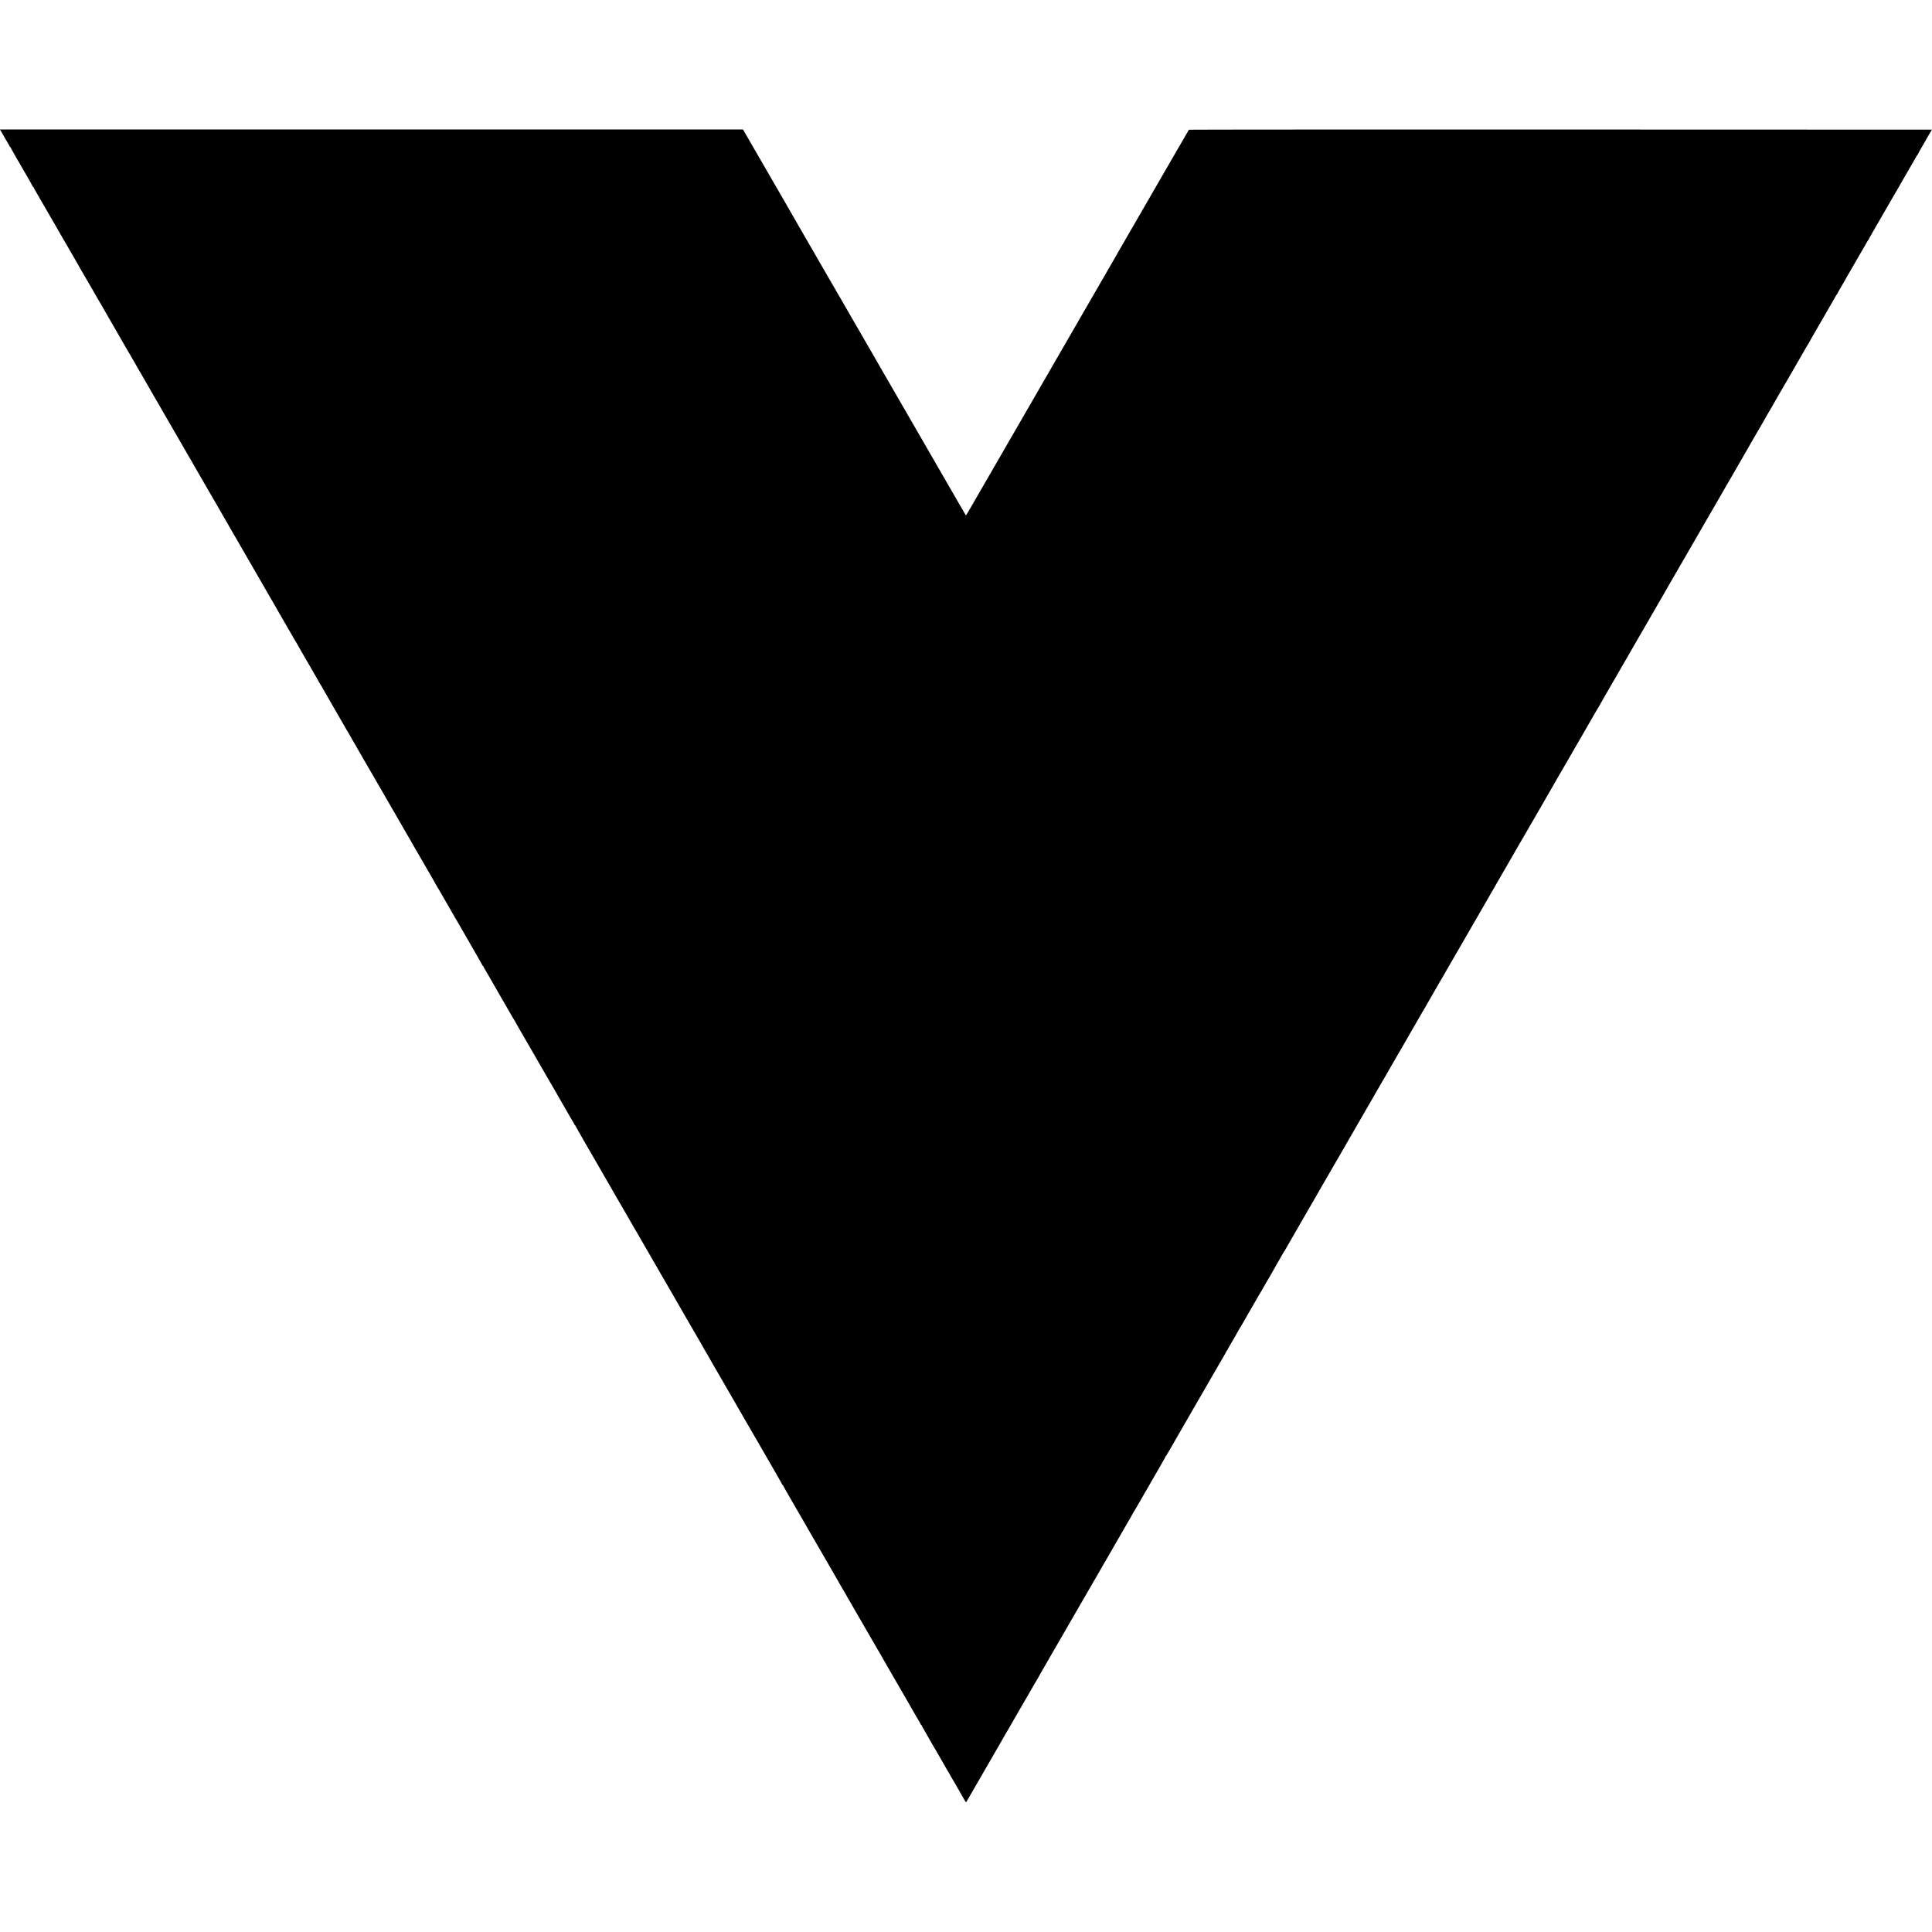
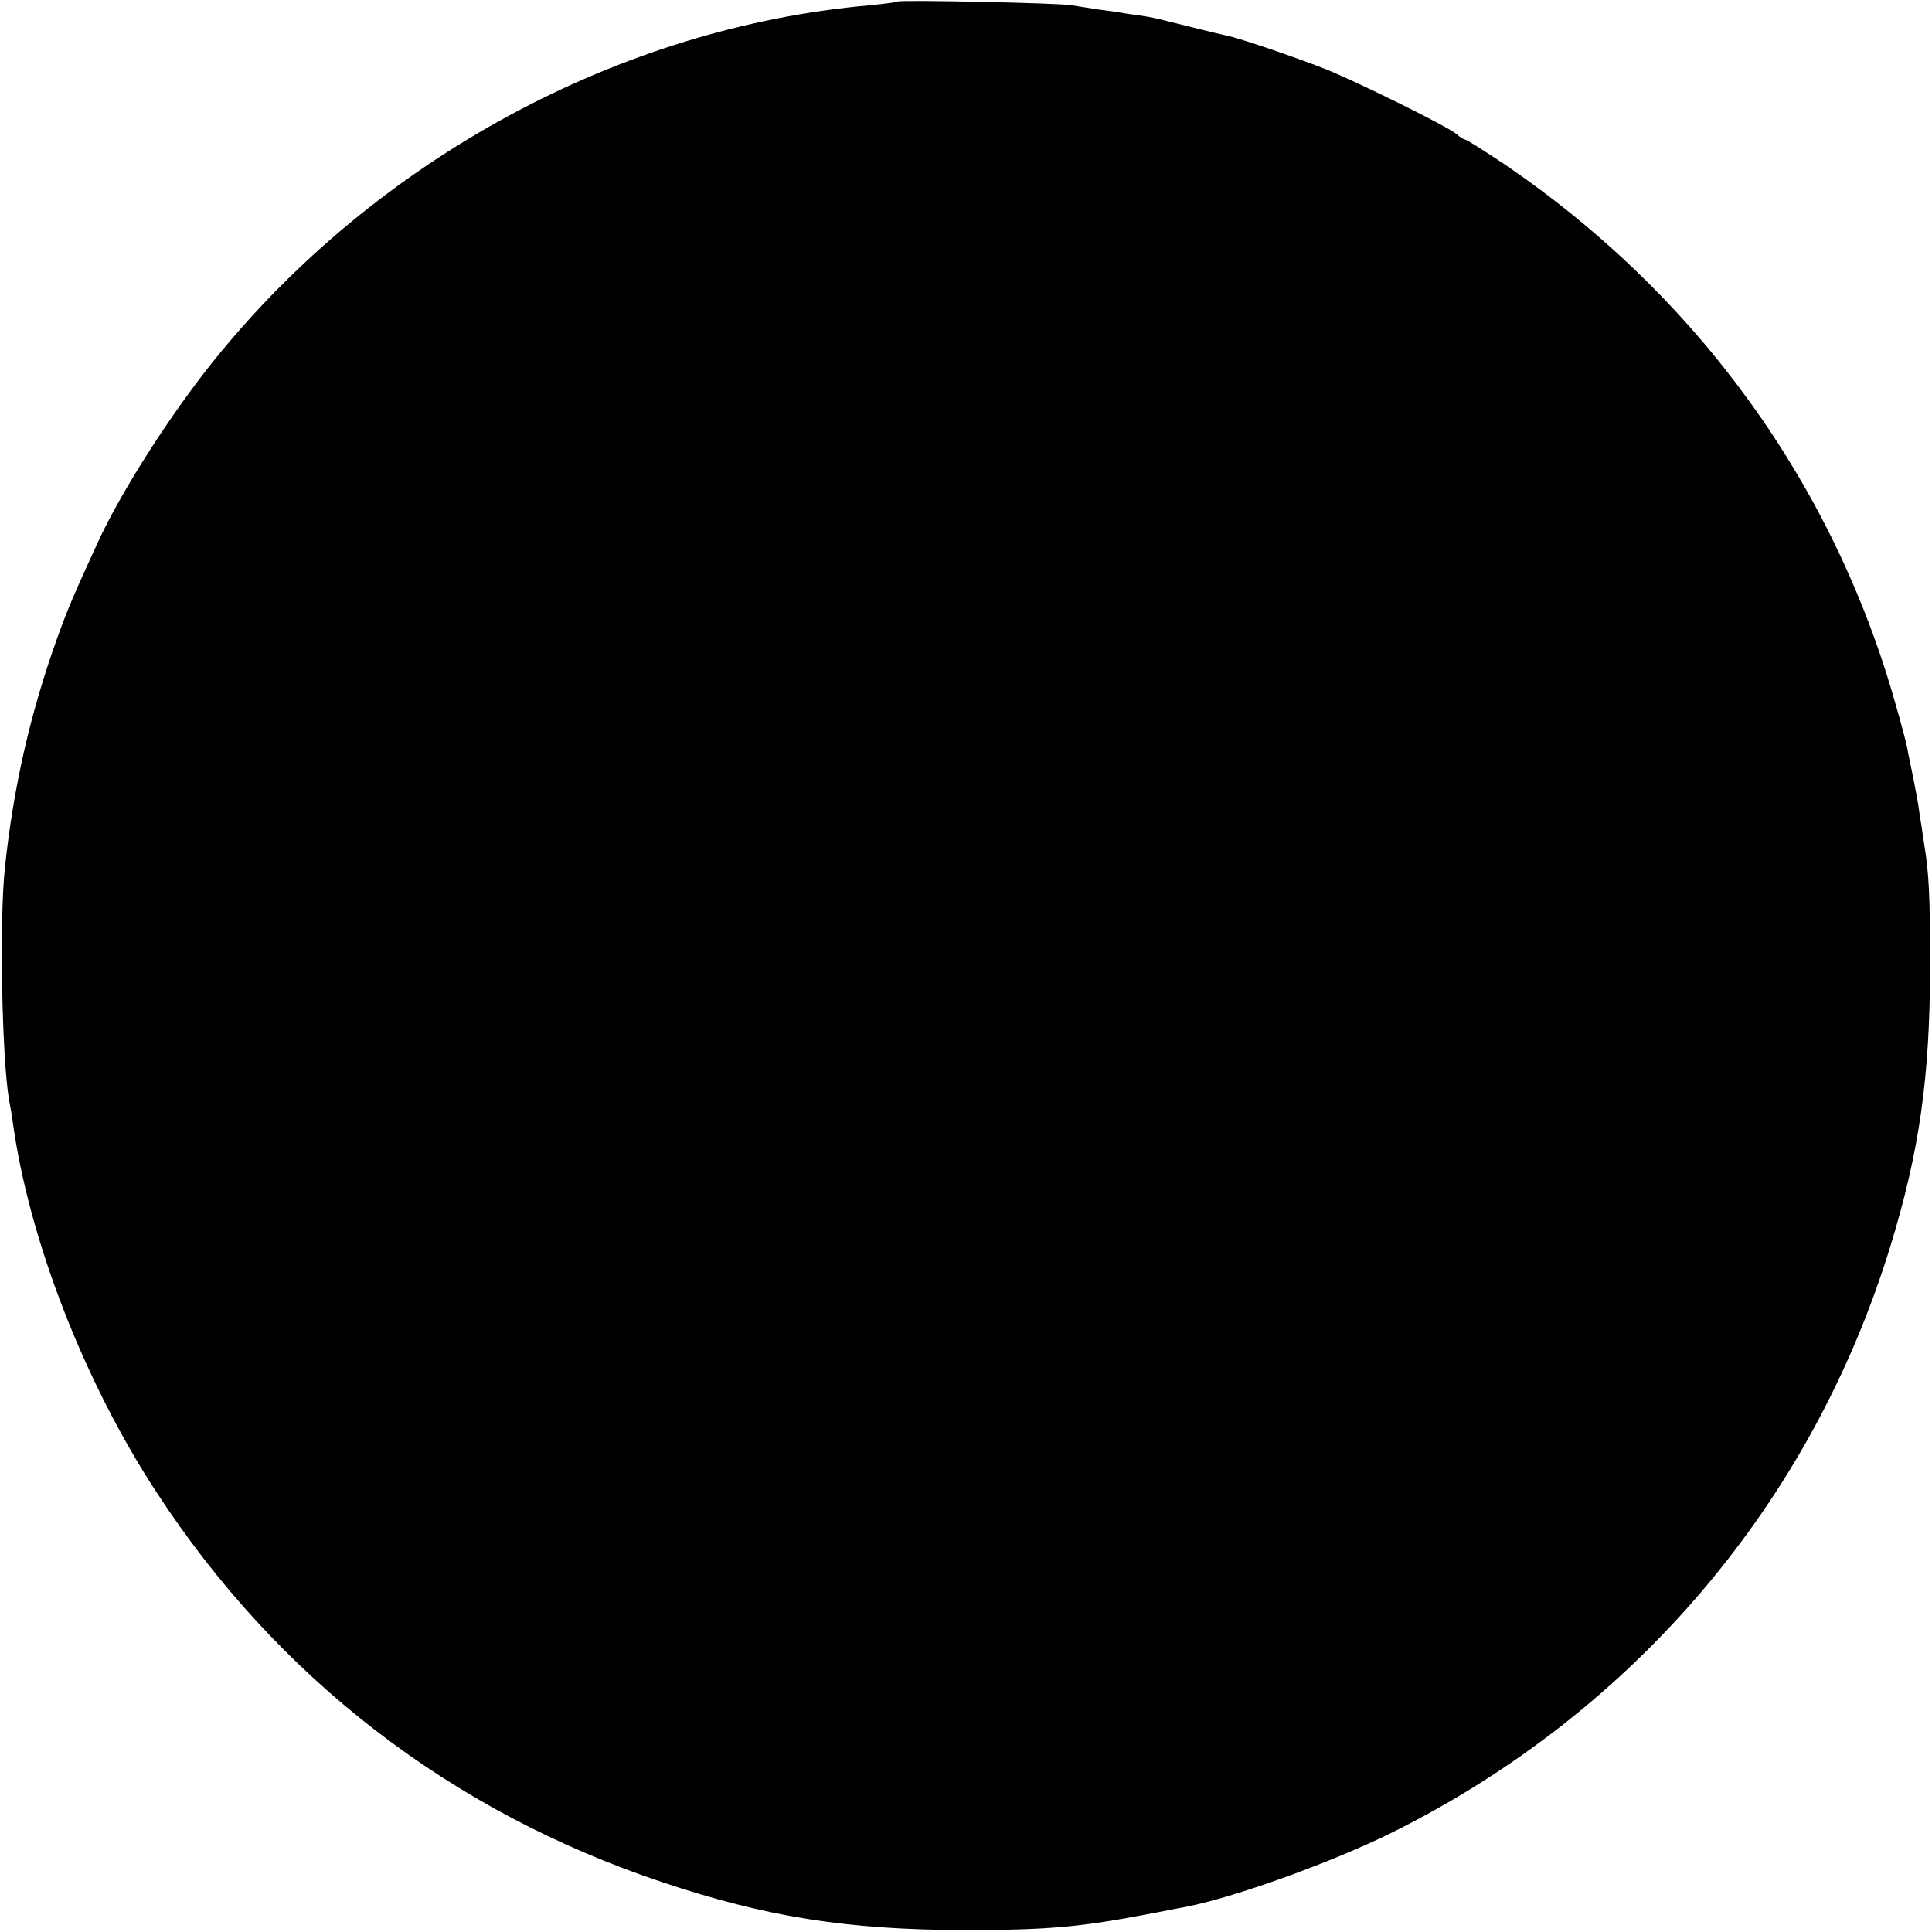
- <svg xmlns="http://www.w3.org/2000/svg" version="1.0" width="16pt" height="16pt" viewBox="0 0 16 16" preserveAspectRatio="xMidYMid meet">
-   <g transform="translate(0,16) scale(0.00032,-0.00032)" fill="#000000" stroke="none">
-     <path d="M18 46618 c45 -75 122 -207 122 -211 0 -2 25 -45 55 -95 30 -50 55 -96 55 -102 0 -5 5 -10 10 -10 6 0 10 -4 10 -9 0 -5 73 -135 161 -288 89 -153 173 -298 187 -323 14 -25 32 -57 41 -72 88 -149 187 -324 189 -335 2 -7 8 -13 13 -13 5 0 9 -4 9 -10 0 -5 46 -89 103 -187 175 -302 490 -846 507 -876 8 -16 20 -36 25 -45 28 -46 290 -498 339 -585 13 -23 74 -129 136 -236 61 -107 123 -215 137 -240 14 -25 29 -50 33 -56 5 -5 23 -37 40 -70 18 -33 38 -67 44 -75 11 -16 21 -33 63 -109 14 -25 29 -50 33 -56 4 -5 21 -35 38 -65 55 -100 261 -455 269 -465 4 -5 14 -21 20 -35 15 -29 41 -75 103 -180 24 -41 52 -88 60 -105 9 -16 57 -100 107 -185 112 -193 362 -626 380 -660 8 -14 23 -38 33 -55 11 -16 23 -37 27 -45 4 -8 26 -46 48 -85 23 -38 53 -90 67 -115 46 -81 64 -113 178 -310 62 -107 121 -210 132 -227 37 -67 56 -99 85 -148 16 -27 32 -57 36 -65 4 -8 15 -27 25 -42 9 -15 53 -89 96 -165 44 -76 177 -307 296 -513 120 -206 268 -463 330 -570 131 -227 117 -203 200 -348 36 -62 73 -125 82 -140 10 -15 21 -34 25 -42 4 -8 20 -37 36 -65 17 -27 38 -65 48 -82 49 -85 64 -111 87 -153 13 -25 28 -49 32 -55 4 -5 78 -134 165 -285 87 -151 166 -288 176 -305 10 -16 26 -43 35 -59 9 -17 125 -217 257 -445 132 -229 253 -441 270 -471 17 -30 45 -79 64 -108 18 -29 33 -54 33 -57 0 -2 20 -37 44 -77 24 -40 123 -212 221 -383 97 -170 190 -330 205 -355 16 -25 39 -65 53 -90 13 -25 81 -144 152 -265 70 -121 137 -238 150 -260 12 -22 37 -65 55 -95 18 -30 43 -73 55 -95 12 -22 48 -85 80 -140 77 -132 163 -280 190 -330 13 -22 71 -123 130 -225 59 -102 116 -199 126 -217 10 -17 29 -50 43 -72 15 -22 26 -43 26 -45 0 -2 27 -50 60 -106 33 -56 60 -103 60 -105 0 -2 55 -98 90 -155 8 -14 182 -316 239 -414 13 -22 45 -79 72 -124 27 -46 49 -86 49 -89 0 -2 14 -24 30 -48 16 -24 30 -46 30 -49 0 -5 74 -135 100 -176 5 -8 24 -42 43 -75 50 -88 58 -101 262 -455 104 -179 199 -345 213 -370 14 -25 28 -49 32 -55 4 -5 17 -26 28 -45 10 -19 62 -109 114 -200 114 -197 133 -230 170 -295 16 -27 33 -57 38 -65 17 -28 96 -165 103 -180 4 -8 16 -28 26 -45 10 -16 77 -131 148 -255 72 -124 181 -313 243 -420 62 -107 121 -209 131 -227 35 -62 323 -560 392 -678 38 -66 83 -145 100 -175 16 -30 33 -59 37 -65 4 -5 17 -27 29 -47 34 -61 56 -100 90 -156 17 -29 31 -55 31 -57 0 -2 17 -32 39 -67 21 -35 134 -229 251 -433 117 -203 235 -407 261 -451 27 -45 49 -85 49 -88 0 -4 8 -19 19 -34 15 -21 200 -341 309 -533 10 -19 33 -58 51 -87 17 -29 31 -54 31 -56 0 -2 25 -44 55 -94 30 -50 55 -95 55 -98 0 -4 6 -15 14 -23 7 -9 27 -41 43 -71 17 -30 170 -297 342 -594 171 -296 311 -542 311 -547 0 -5 5 -9 10 -9 6 0 10 -4 10 -10 0 -5 22 -47 49 -92 27 -46 58 -99 68 -118 24 -43 81 -140 93 -160 5 -8 66 -114 135 -235 69 -121 130 -227 135 -235 12 -21 259 -447 283 -490 10 -19 28 -47 38 -62 11 -14 19 -29 19 -32 0 -3 37 -69 83 -148 99 -170 305 -526 337 -583 13 -22 31 -53 41 -70 11 -16 22 -37 26 -45 7 -14 82 -146 103 -180 14 -24 181 -311 205 -355 13 -22 46 -80 75 -130 29 -49 64 -110 78 -135 14 -25 51 -88 82 -140 31 -52 59 -102 63 -110 4 -8 18 -33 31 -55 205 -353 284 -489 309 -535 17 -30 45 -78 62 -106 18 -28 36 -60 39 -72 4 -12 12 -22 17 -22 5 0 9 -4 9 -10 0 -5 109 -197 241 -427 133 -230 250 -431 259 -448 51 -90 222 -385 280 -485 37 -63 78 -135 92 -160 14 -25 67 -117 118 -205 51 -88 101 -175 111 -193 34 -58 55 -95 149 -257 51 -88 101 -173 110 -190 9 -16 76 -131 147 -255 72 -124 140 -241 151 -260 61 -108 281 -489 355 -615 38 -66 77 -133 87 -150 35 -63 91 -161 100 -175 14 -23 99 -169 128 -220 54 -97 135 -235 142 -245 4 -5 20 -32 35 -60 26 -48 238 -416 276 -480 10 -16 26 -46 37 -65 30 -53 382 -661 403 -695 10 -16 22 -37 26 -45 4 -8 26 -48 50 -88 24 -41 43 -75 43 -77 0 -2 22 -40 50 -85 27 -45 50 -84 50 -86 0 -3 38 -69 83 -147 84 -142 302 -520 340 -587 10 -19 34 -60 52 -90 18 -30 44 -75 57 -100 14 -25 45 -79 70 -120 25 -41 56 -96 70 -121 14 -25 77 -133 138 -240 62 -107 122 -210 132 -229 25 -43 310 -535 337 -581 11 -19 26 -45 34 -59 17 -32 238 -414 266 -460 11 -19 24 -41 28 -49 3 -7 75 -133 160 -278 84 -146 153 -269 153 -274 0 -5 5 -9 10 -9 6 0 10 -4 10 -10 0 -5 82 -150 181 -322 182 -314 201 -346 240 -415 12 -21 80 -139 152 -263 71 -124 141 -245 155 -270 14 -25 28 -49 32 -55 6 -8 145 -248 220 -380 37 -66 209 -362 229 -395 11 -19 24 -42 28 -49 4 -8 67 -118 140 -243 73 -125 133 -230 133 -233 0 -2 15 -28 33 -57 19 -29 47 -78 64 -108 17 -30 53 -93 79 -139 53 -90 82 -141 157 -272 82 -142 115 -199 381 -659 142 -245 268 -463 281 -485 12 -22 71 -125 132 -230 60 -104 172 -298 248 -430 76 -132 146 -253 156 -270 11 -16 22 -36 26 -44 3 -8 30 -54 60 -103 29 -49 53 -91 53 -93 0 -3 18 -34 40 -70 22 -36 40 -67 40 -69 0 -2 37 -66 81 -142 45 -77 98 -168 119 -204 20 -36 47 -81 58 -100 12 -19 27 -47 33 -62 6 -16 15 -28 20 -28 5 0 9 -4 9 -9 0 -6 63 -118 140 -251 77 -133 140 -243 140 -245 0 -2 18 -33 41 -70 22 -37 49 -83 60 -101 10 -19 29 -51 40 -71 25 -45 109 -189 126 -218 7 -11 17 -29 22 -40 6 -11 22 -38 35 -60 14 -22 37 -62 52 -90 14 -27 35 -62 45 -77 11 -14 19 -29 19 -32 0 -3 18 -35 40 -71 22 -36 40 -67 40 -69 0 -2 19 -35 42 -72 23 -38 55 -94 72 -124 26 -47 139 -244 171 -298 6 -9 21 -36 34 -60 28 -48 37 -51 51 -19 6 12 19 36 29 52 10 17 27 46 38 65 11 19 104 181 208 360 103 179 199 345 213 370 14 25 42 74 64 109 21 34 38 65 38 67 0 2 18 33 40 69 22 36 40 67 40 69 0 3 177 310 199 346 16 26 136 234 140 244 2 5 25 44 52 88 27 44 49 81 49 84 0 2 18 34 40 70 22 36 40 67 40 69 0 2 20 36 43 77 35 58 169 289 297 513 9 17 50 86 90 155 40 69 86 150 103 180 16 30 35 62 41 70 6 8 16 24 22 35 35 64 72 129 167 293 59 100 116 199 127 220 11 20 30 53 41 72 43 72 1070 1850 1121 1940 14 25 65 113 113 195 48 83 96 166 107 185 10 19 28 50 38 68 11 18 73 124 137 235 64 111 175 303 246 427 71 124 173 299 225 390 52 91 116 202 143 248 27 45 49 85 49 89 0 4 6 14 14 22 7 9 28 43 46 76 26 47 251 436 378 655 11 19 29 51 40 70 11 19 101 176 201 348 99 172 181 317 181 323 0 5 5 9 10 9 6 0 10 5 10 11 0 6 8 23 18 37 11 15 32 52 49 82 16 30 130 228 253 440 122 212 234 405 248 430 13 25 39 70 57 100 39 65 69 117 130 225 25 44 50 87 55 95 12 19 78 134 220 380 61 107 129 224 150 260 161 277 222 382 246 425 15 28 47 83 71 123 24 41 43 78 43 83 0 5 4 9 8 9 4 0 13 12 19 28 7 15 23 45 36 67 66 110 277 478 277 483 0 3 6 13 14 21 7 9 27 41 43 71 17 30 45 80 63 110 34 57 375 649 394 685 6 11 16 27 22 35 6 8 26 42 44 75 18 33 41 74 51 90 10 17 24 41 32 55 54 97 72 128 88 152 11 14 19 28 19 30 0 3 79 141 175 308 96 167 175 305 175 308 0 3 6 13 14 21 7 9 26 39 41 66 33 60 276 483 338 587 24 40 46 80 50 88 4 8 13 24 20 35 14 23 95 163 125 215 11 19 52 91 92 160 40 69 80 139 90 155 9 17 103 179 207 360 105 182 200 346 211 365 103 181 463 802 489 845 7 11 15 27 19 35 4 8 29 51 55 95 64 110 828 1433 848 1470 9 17 24 41 33 55 9 14 29 48 45 77 15 28 52 93 82 145 30 51 62 107 71 123 17 30 231 398 400 690 51 88 103 179 115 202 12 23 26 48 32 55 6 7 24 38 40 68 17 30 61 107 98 170 37 63 84 144 103 180 19 36 41 72 48 81 8 8 14 18 14 21 0 4 27 51 59 106 32 55 72 124 89 154 16 29 71 125 122 213 51 88 104 180 118 205 13 25 28 50 32 55 4 6 17 26 28 45 11 19 45 80 77 135 31 55 66 116 77 135 11 19 88 152 171 295 401 694 620 1072 650 1125 11 19 87 152 170 295 83 143 158 273 166 288 9 16 21 36 26 45 6 9 31 52 55 96 25 43 54 94 66 115 11 20 95 164 186 321 91 157 173 299 182 315 9 17 26 46 37 65 12 19 66 114 121 210 56 96 108 186 117 200 8 14 24 40 34 59 24 45 383 664 412 713 5 9 17 29 26 45 15 28 120 210 241 419 36 61 68 117 72 125 4 8 12 23 19 34 35 57 245 420 262 453 11 20 35 61 53 90 17 29 32 54 32 56 0 3 28 51 62 108 33 57 70 119 80 138 10 19 23 42 28 50 5 8 32 53 59 100 27 47 149 258 271 470 122 212 234 405 248 430 30 53 62 108 80 135 6 11 15 27 19 35 4 8 85 150 181 315 96 165 187 323 202 350 31 56 116 202 130 225 5 8 25 42 43 75 19 33 92 159 162 280 149 257 157 271 202 350 19 33 38 67 43 75 9 14 228 392 275 475 12 22 55 96 95 165 40 69 80 139 90 155 24 42 202 350 221 383 9 15 27 47 41 72 14 25 75 131 136 236 61 106 121 210 134 232 99 172 271 470 279 482 5 8 23 40 40 70 18 30 81 141 142 245 60 105 121 210 135 235 14 25 71 124 127 220 56 96 143 247 194 335 51 88 96 167 102 175 14 24 180 311 204 355 23 43 340 590 356 615 5 8 50 87 101 175 171 301 517 898 582 1008 25 43 46 81 46 83 0 2 12 23 27 47 14 23 40 67 56 97 16 30 35 62 42 70 7 8 15 22 18 30 4 8 20 38 37 65 16 28 33 57 37 65 6 12 111 196 143 250 5 8 55 95 112 193 57 98 113 195 126 215 12 20 27 46 32 57 6 11 14 27 20 35 5 8 76 130 156 270 80 140 165 287 187 325 23 39 52 90 66 115 13 25 30 52 37 61 8 8 14 18 14 21 0 4 41 77 92 165 50 87 175 302 276 478 101 176 208 360 236 408 28 49 67 117 86 152 19 35 41 70 48 77 6 6 12 15 12 19 0 7 124 224 167 291 12 21 23 40 23 42 0 2 21 40 46 83 26 43 55 92 64 109 54 95 327 568 354 614 19 30 45 75 59 100 71 128 82 145 89 148 4 2 8 8 8 13 0 5 42 82 94 172 311 538 496 858 518 897 14 25 40 70 58 100 18 30 42 71 53 90 10 19 79 139 152 265 73 127 142 246 153 265 10 19 43 76 72 125 29 50 63 108 75 130 65 116 80 140 87 143 4 2 8 8 8 12 0 8 114 212 140 250 6 8 14 24 20 35 5 11 54 97 108 190 l100 170 -9611 3 c-5286 1 -9614 -1 -9618 -5 -5 -6 -419 -719 -619 -1068 -89 -155 -267 -463 -323 -560 -38 -66 -81 -140 -95 -165 -31 -56 -263 -457 -526 -910 -110 -190 -224 -388 -254 -440 -29 -52 -61 -109 -71 -125 -23 -39 -243 -420 -268 -465 -11 -19 -204 -352 -428 -740 -224 -388 -477 -826 -563 -975 -85 -148 -185 -322 -222 -385 -37 -63 -120 -207 -185 -320 -65 -113 -177 -306 -248 -430 -72 -124 -172 -297 -222 -385 -51 -88 -142 -245 -202 -350 -131 -226 -247 -427 -408 -705 -65 -113 -249 -432 -410 -710 -160 -278 -388 -673 -506 -877 -118 -205 -216 -373 -219 -373 -3 0 -52 82 -109 183 -58 100 -144 250 -192 332 -95 164 -402 696 -647 1120 -85 149 -228 396 -317 550 -212 365 -982 1700 -1008 1745 -10 19 -43 76 -72 125 -29 50 -64 110 -77 135 -14 25 -63 110 -110 190 -47 80 -96 165 -110 190 -14 25 -99 171 -188 325 -89 154 -174 300 -188 325 -13 25 -64 113 -112 195 -48 83 -140 242 -205 355 -65 113 -183 317 -263 454 -79 137 -152 264 -163 282 -50 89 -335 583 -354 614 -12 19 -34 58 -50 85 -15 28 -129 226 -253 440 -124 215 -235 408 -247 430 -12 22 -69 121 -127 220 -58 99 -226 389 -373 645 -148 256 -324 561 -392 678 -67 117 -134 232 -147 255 -13 23 -33 59 -46 80 l-22 37 -9615 0 -9615 0 20 -32z" />
+ <svg xmlns="http://www.w3.org/2000/svg" version="1.0" width="512pt" height="512pt" viewBox="0 0 512 512" preserveAspectRatio="xMidYMid meet">
+   <g transform="translate(0,512) scale(0.1,-0.1)" fill="#000000" stroke="none">
+     <path d="M2379 5116 c-2 -2 -35 -6 -74 -10 -662 -58 -1308 -408 -1737 -940 -117 -145 -249 -352 -310 -486 -63 -137 -79 -175 -106 -250 -72 -200 -117 -399 -139 -610 -15 -139 -8 -503 11 -615 3 -16 8 -43 10 -60 43 -310 189 -687 381 -980 321 -492 780 -846 1340 -1033 275 -92 488 -126 800 -127 217 0 307 8 480 41 44 8 91 18 105 20 130 25 389 118 552 199 639 319 1108 871 1317 1550 78 254 105 448 106 740 0 193 -3 251 -16 330 -4 28 -10 66 -13 85 -2 19 -10 60 -16 90 -6 30 -14 66 -16 80 -3 14 -16 64 -30 112 -164 584 -526 1085 -1036 1432 -54 36 -101 66 -105 66 -3 0 -14 6 -22 14 -23 20 -263 139 -351 174 -79 31 -223 80 -256 87 -10 2 -57 13 -104 25 -47 12 -96 24 -110 26 -14 2 -38 6 -55 8 -16 3 -50 8 -75 11 -25 4 -56 9 -70 11 -28 6 -456 15 -461 10z" />
  </g>
</svg>
